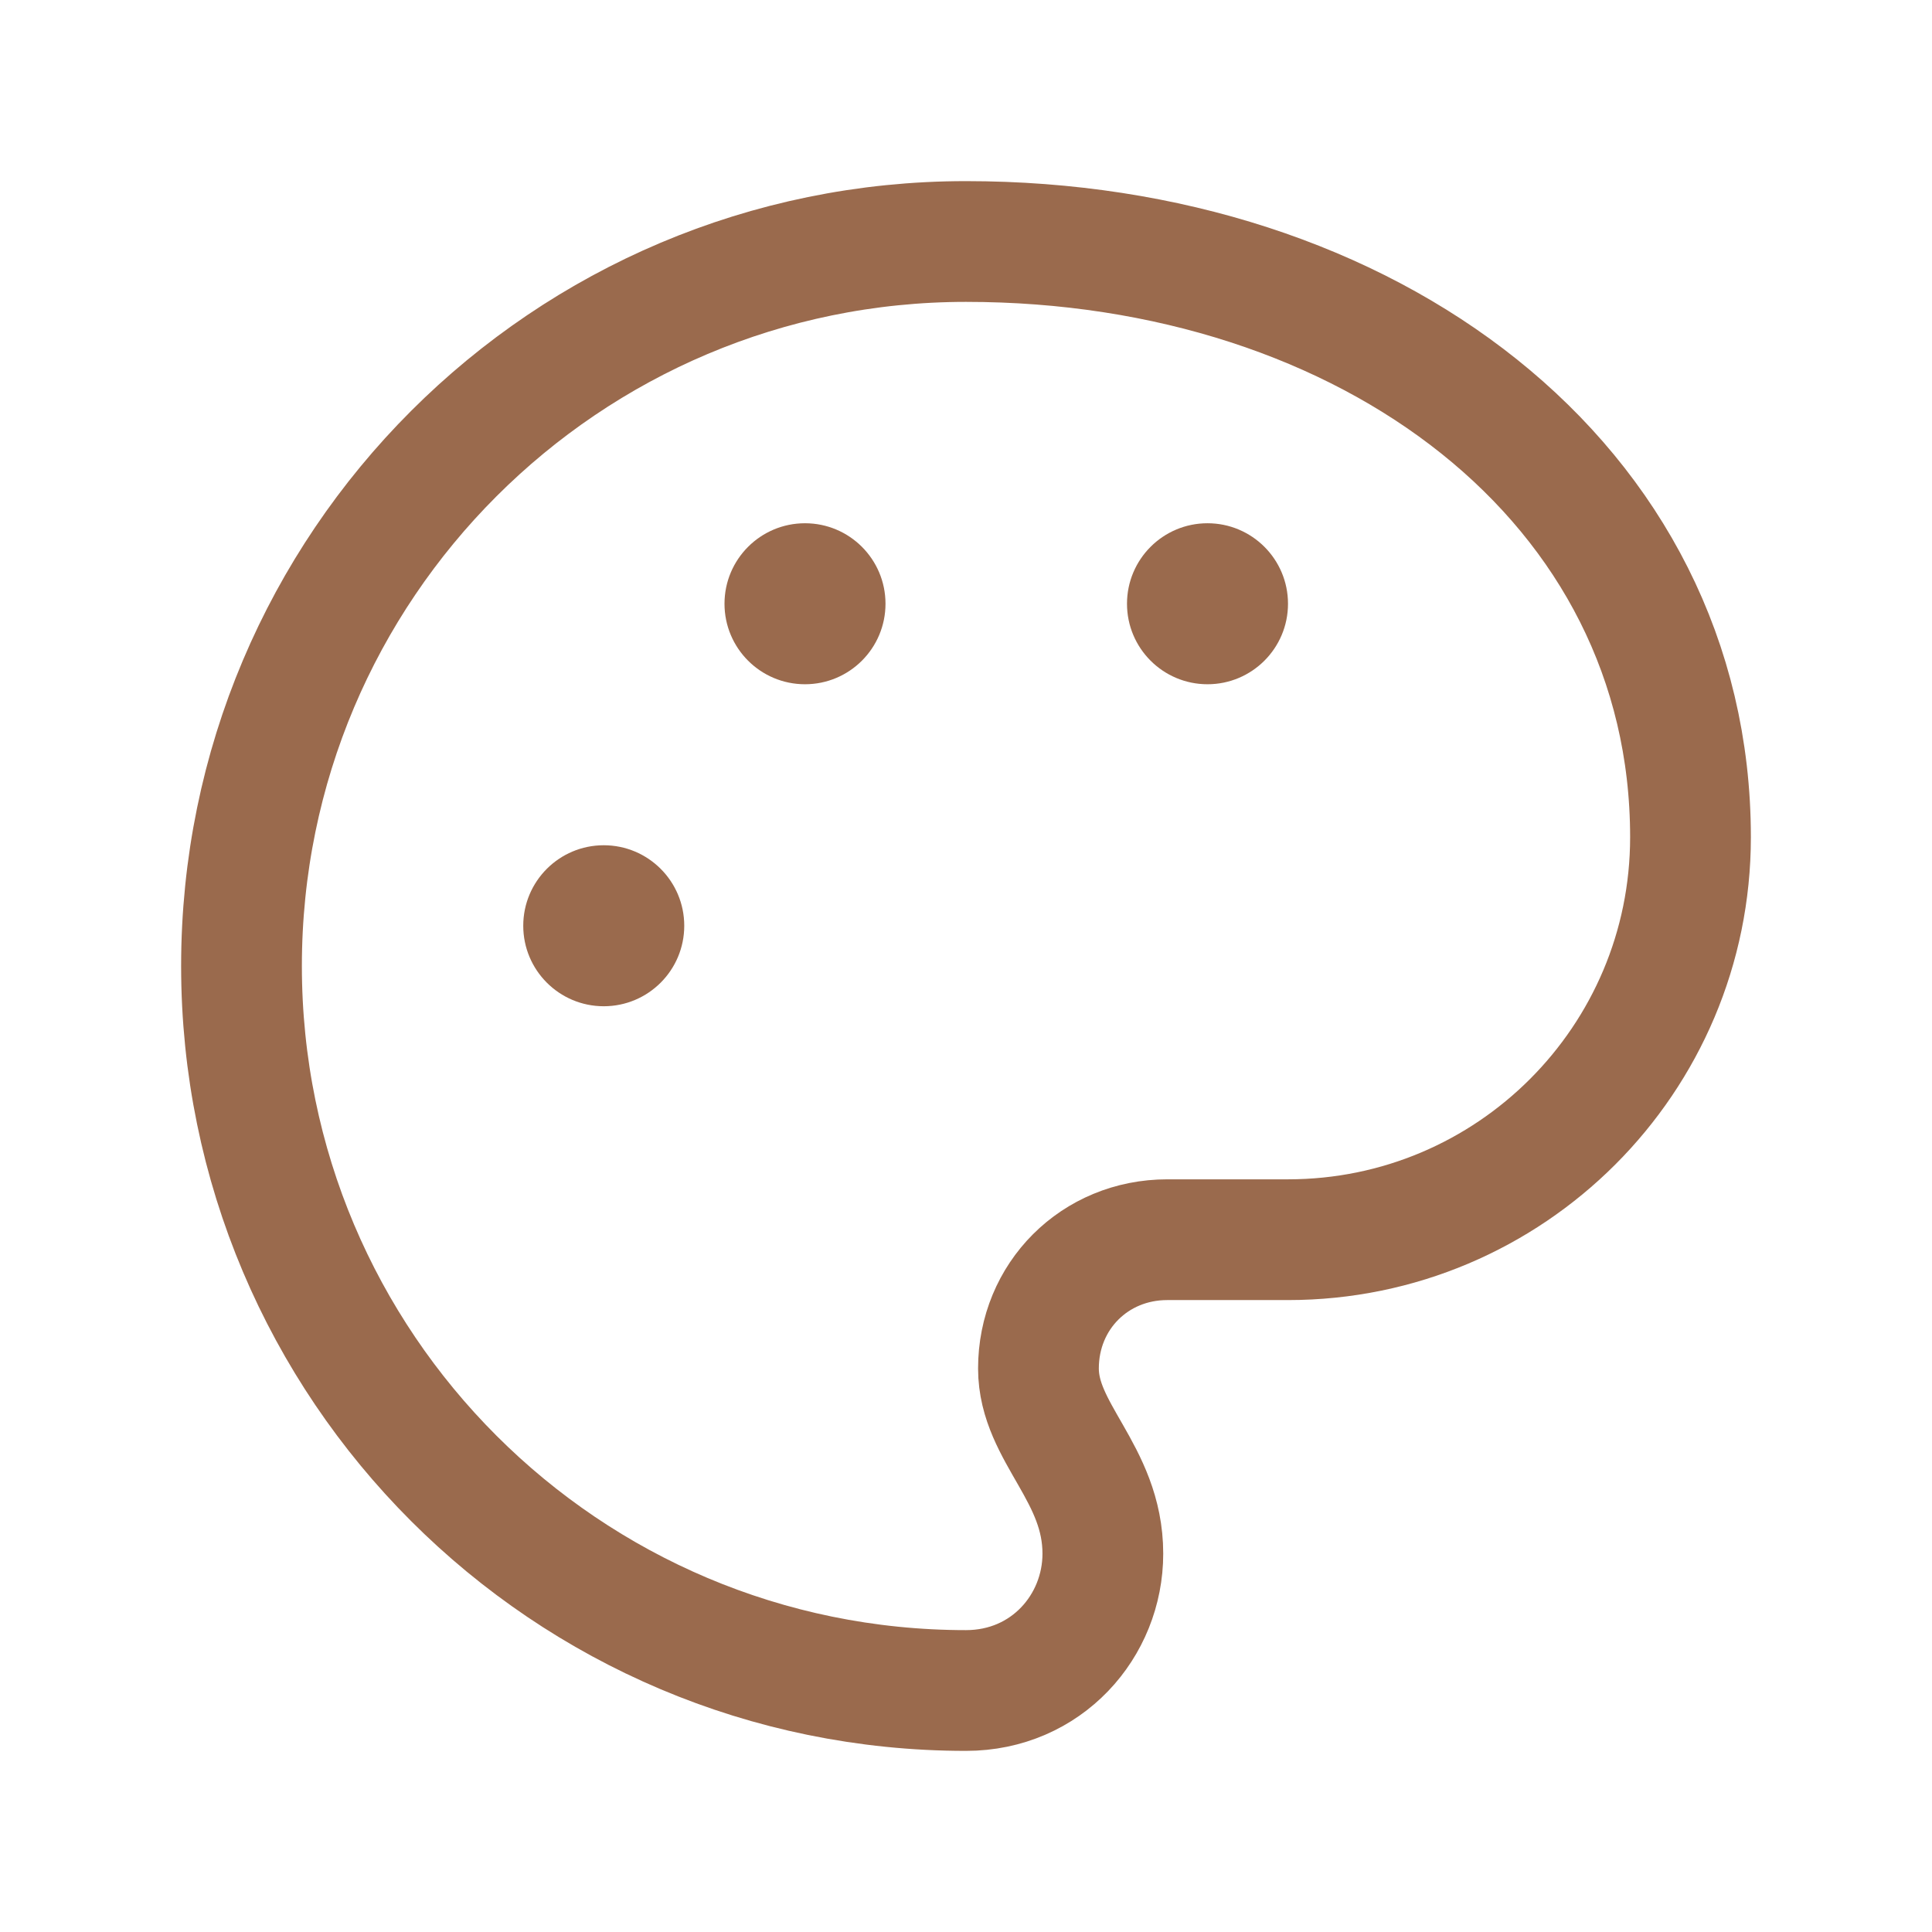
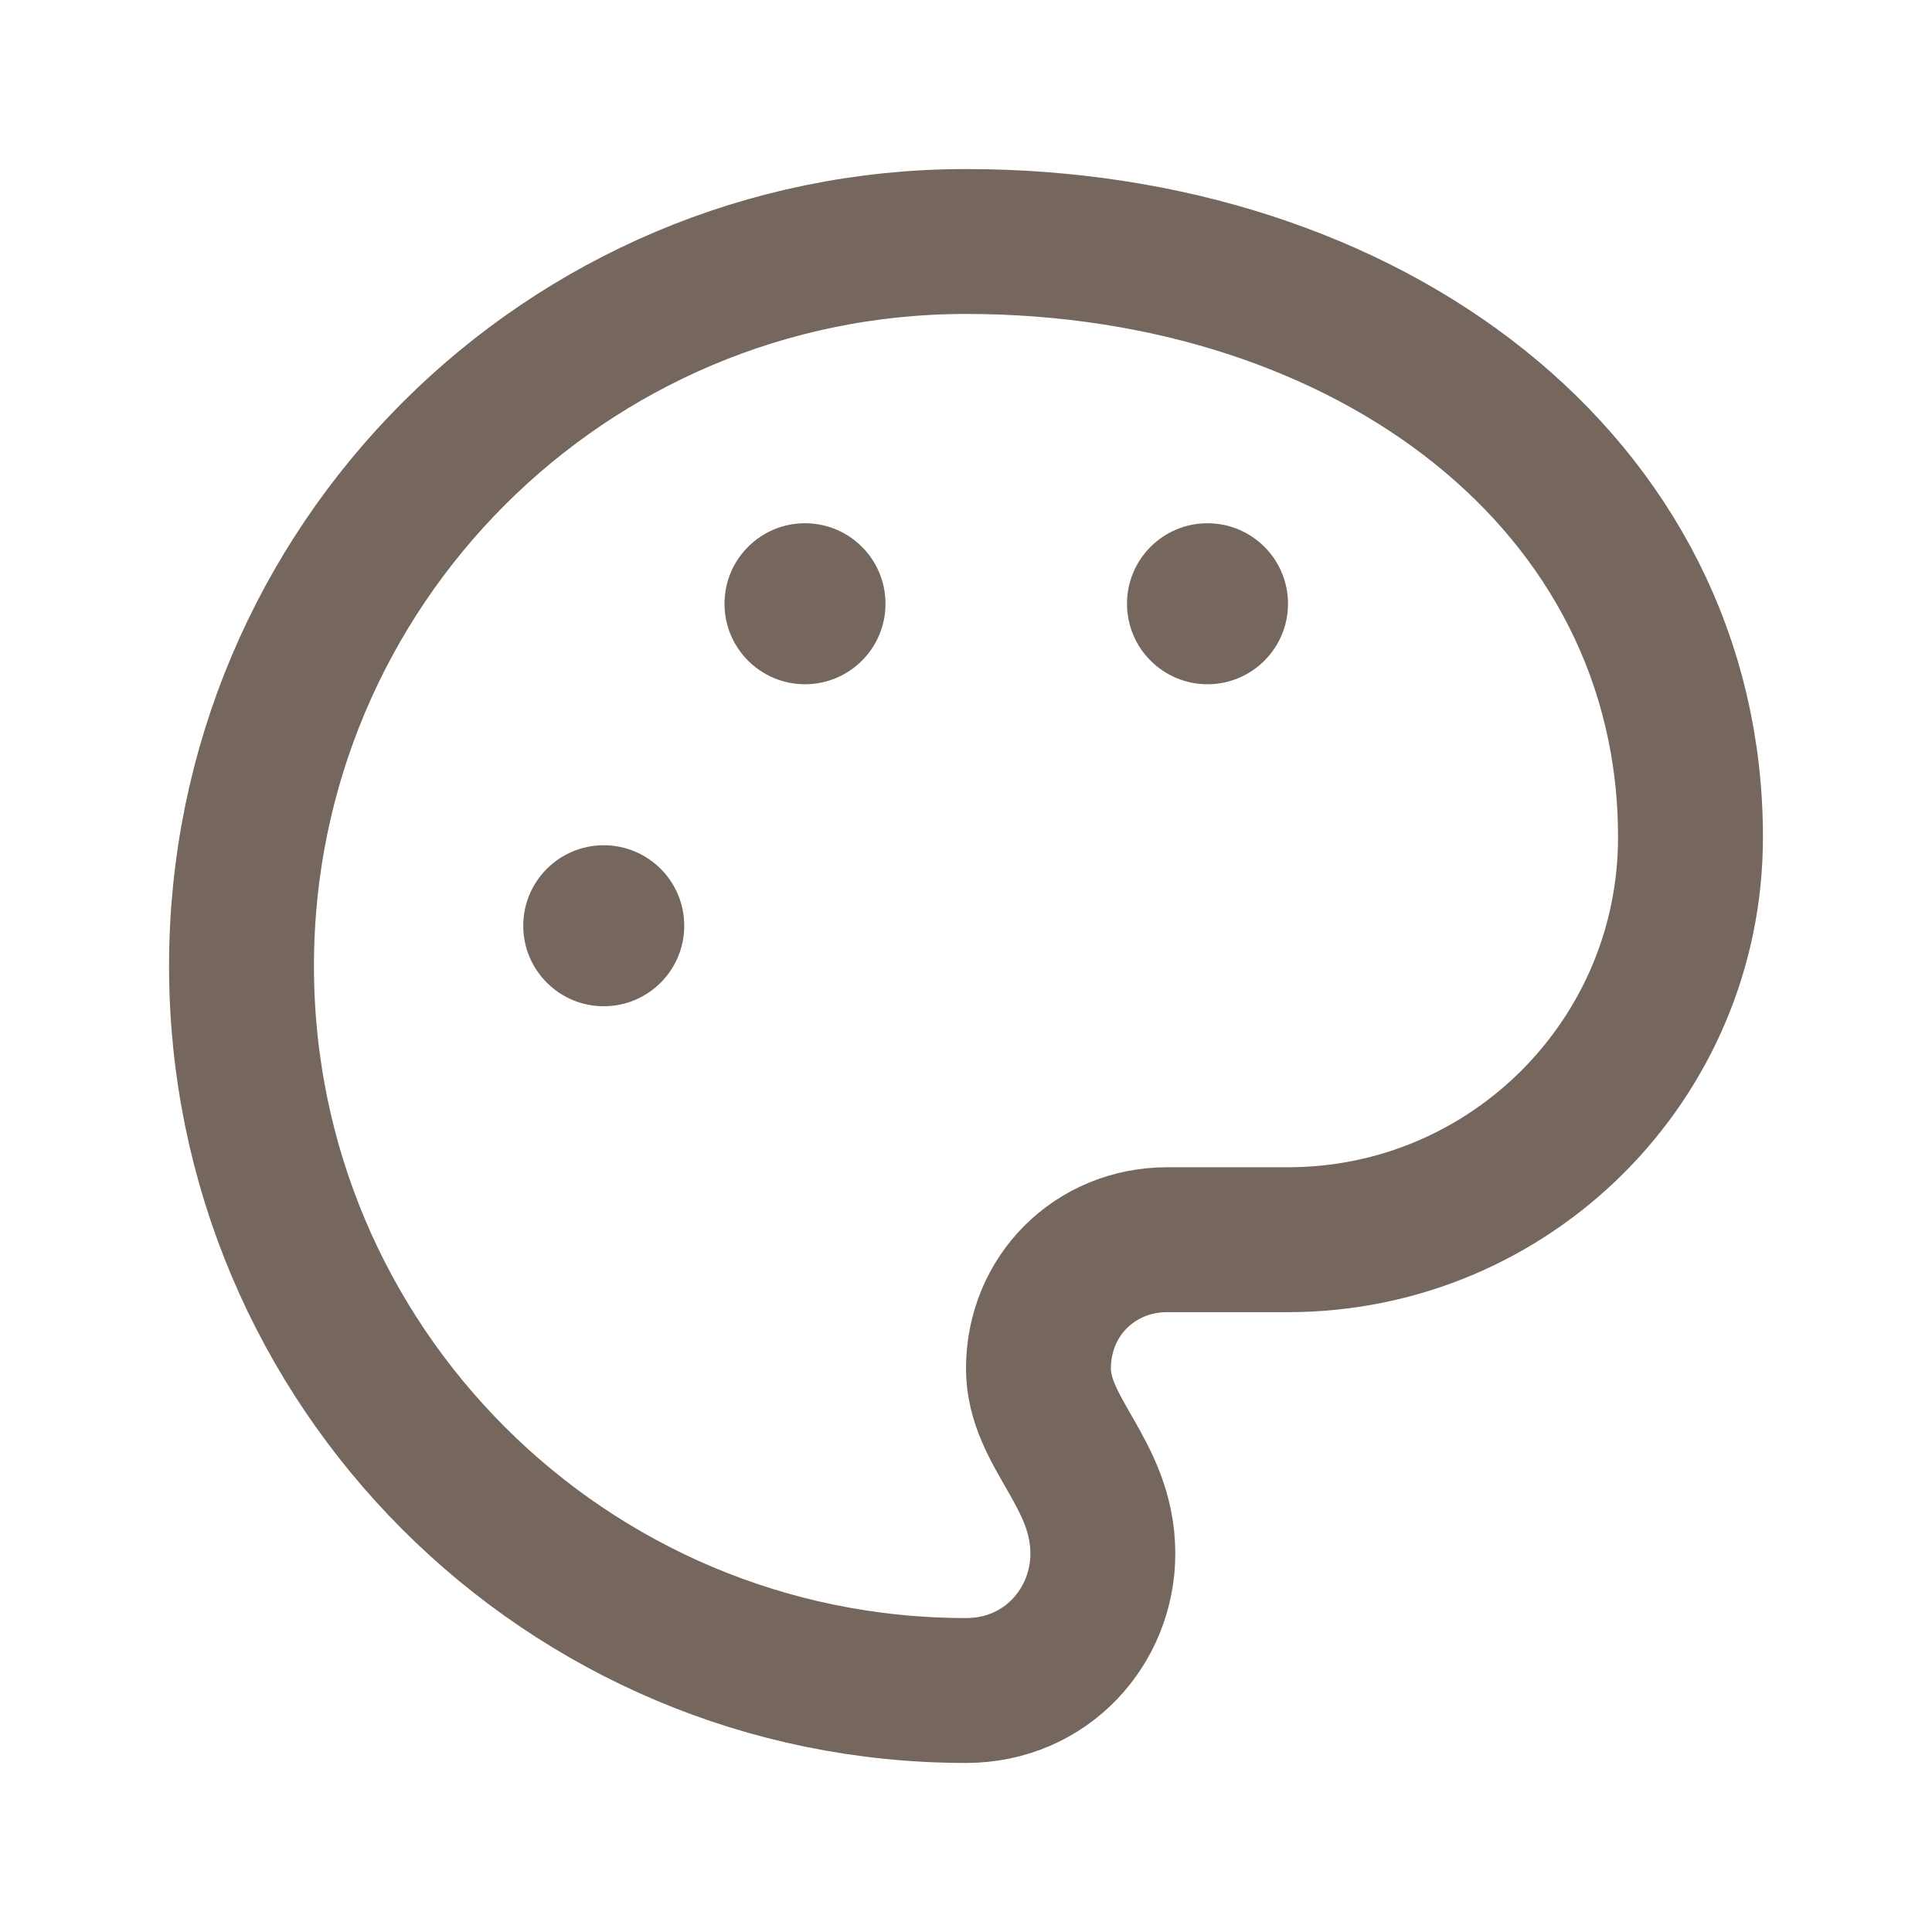
- <svg xmlns="http://www.w3.org/2000/svg" viewBox="0 0 24 24" fill="none" stroke="#9A6A4D" stroke-width="1.5" stroke-linecap="round" stroke-linejoin="round">
+ <svg xmlns="http://www.w3.org/2000/svg" viewBox="0 0 24 24" fill="none" stroke="#75665e" stroke-width="1.8" stroke-linecap="round" stroke-linejoin="round">
  <path d="M12 3a9 9 0 1 0 0 18c1 0 1.7-.8 1.7-1.7 0-1-.8-1.5-.8-2.3 0-.9.7-1.6 1.6-1.6H16a5 5 0 0 0 5-5c0-4.4-4-7.4-9-7.4z" />
-   <circle cx="7.5" cy="11.5" r="1" fill="#9A6A4D" stroke="none" />
-   <circle cx="10" cy="7.5" r="1" fill="#9A6A4D" stroke="none" />
-   <circle cx="15" cy="7.5" r="1" fill="#9A6A4D" stroke="none" />
+   <circle cx="7.5" cy="11.5" r="1" fill="#75665e" stroke="none" />
+   <circle cx="10" cy="7.5" r="1" fill="#75665e" stroke="none" />
+   <circle cx="15" cy="7.5" r="1" fill="#75665e" stroke="none" />
</svg>
